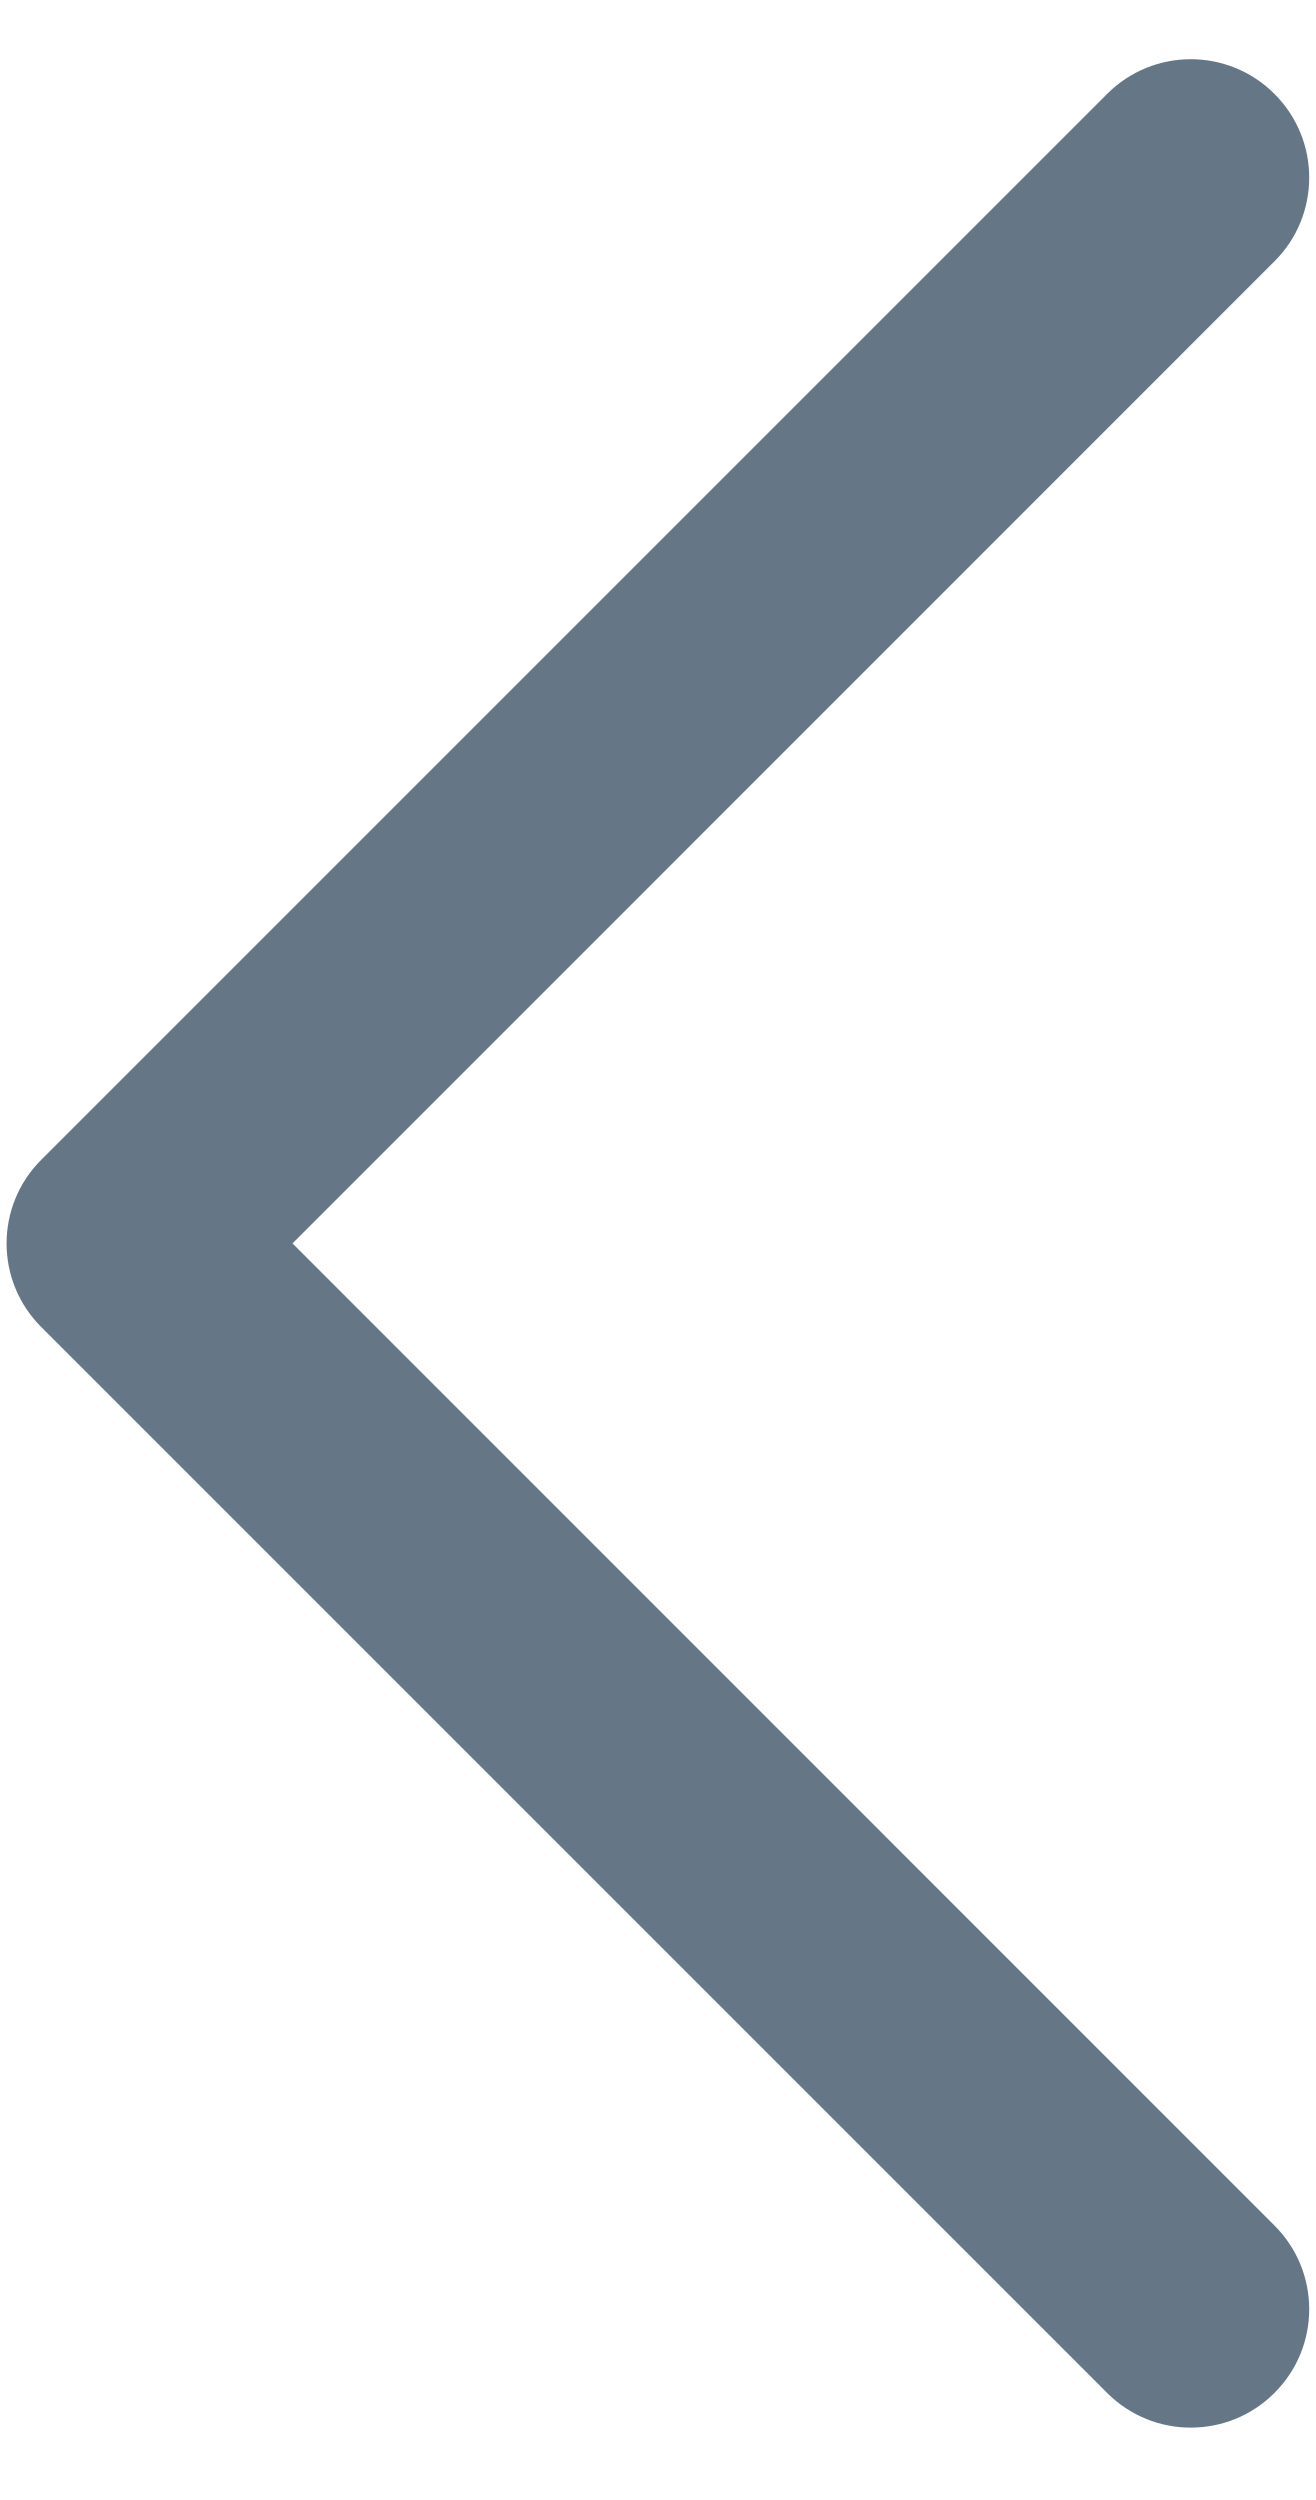
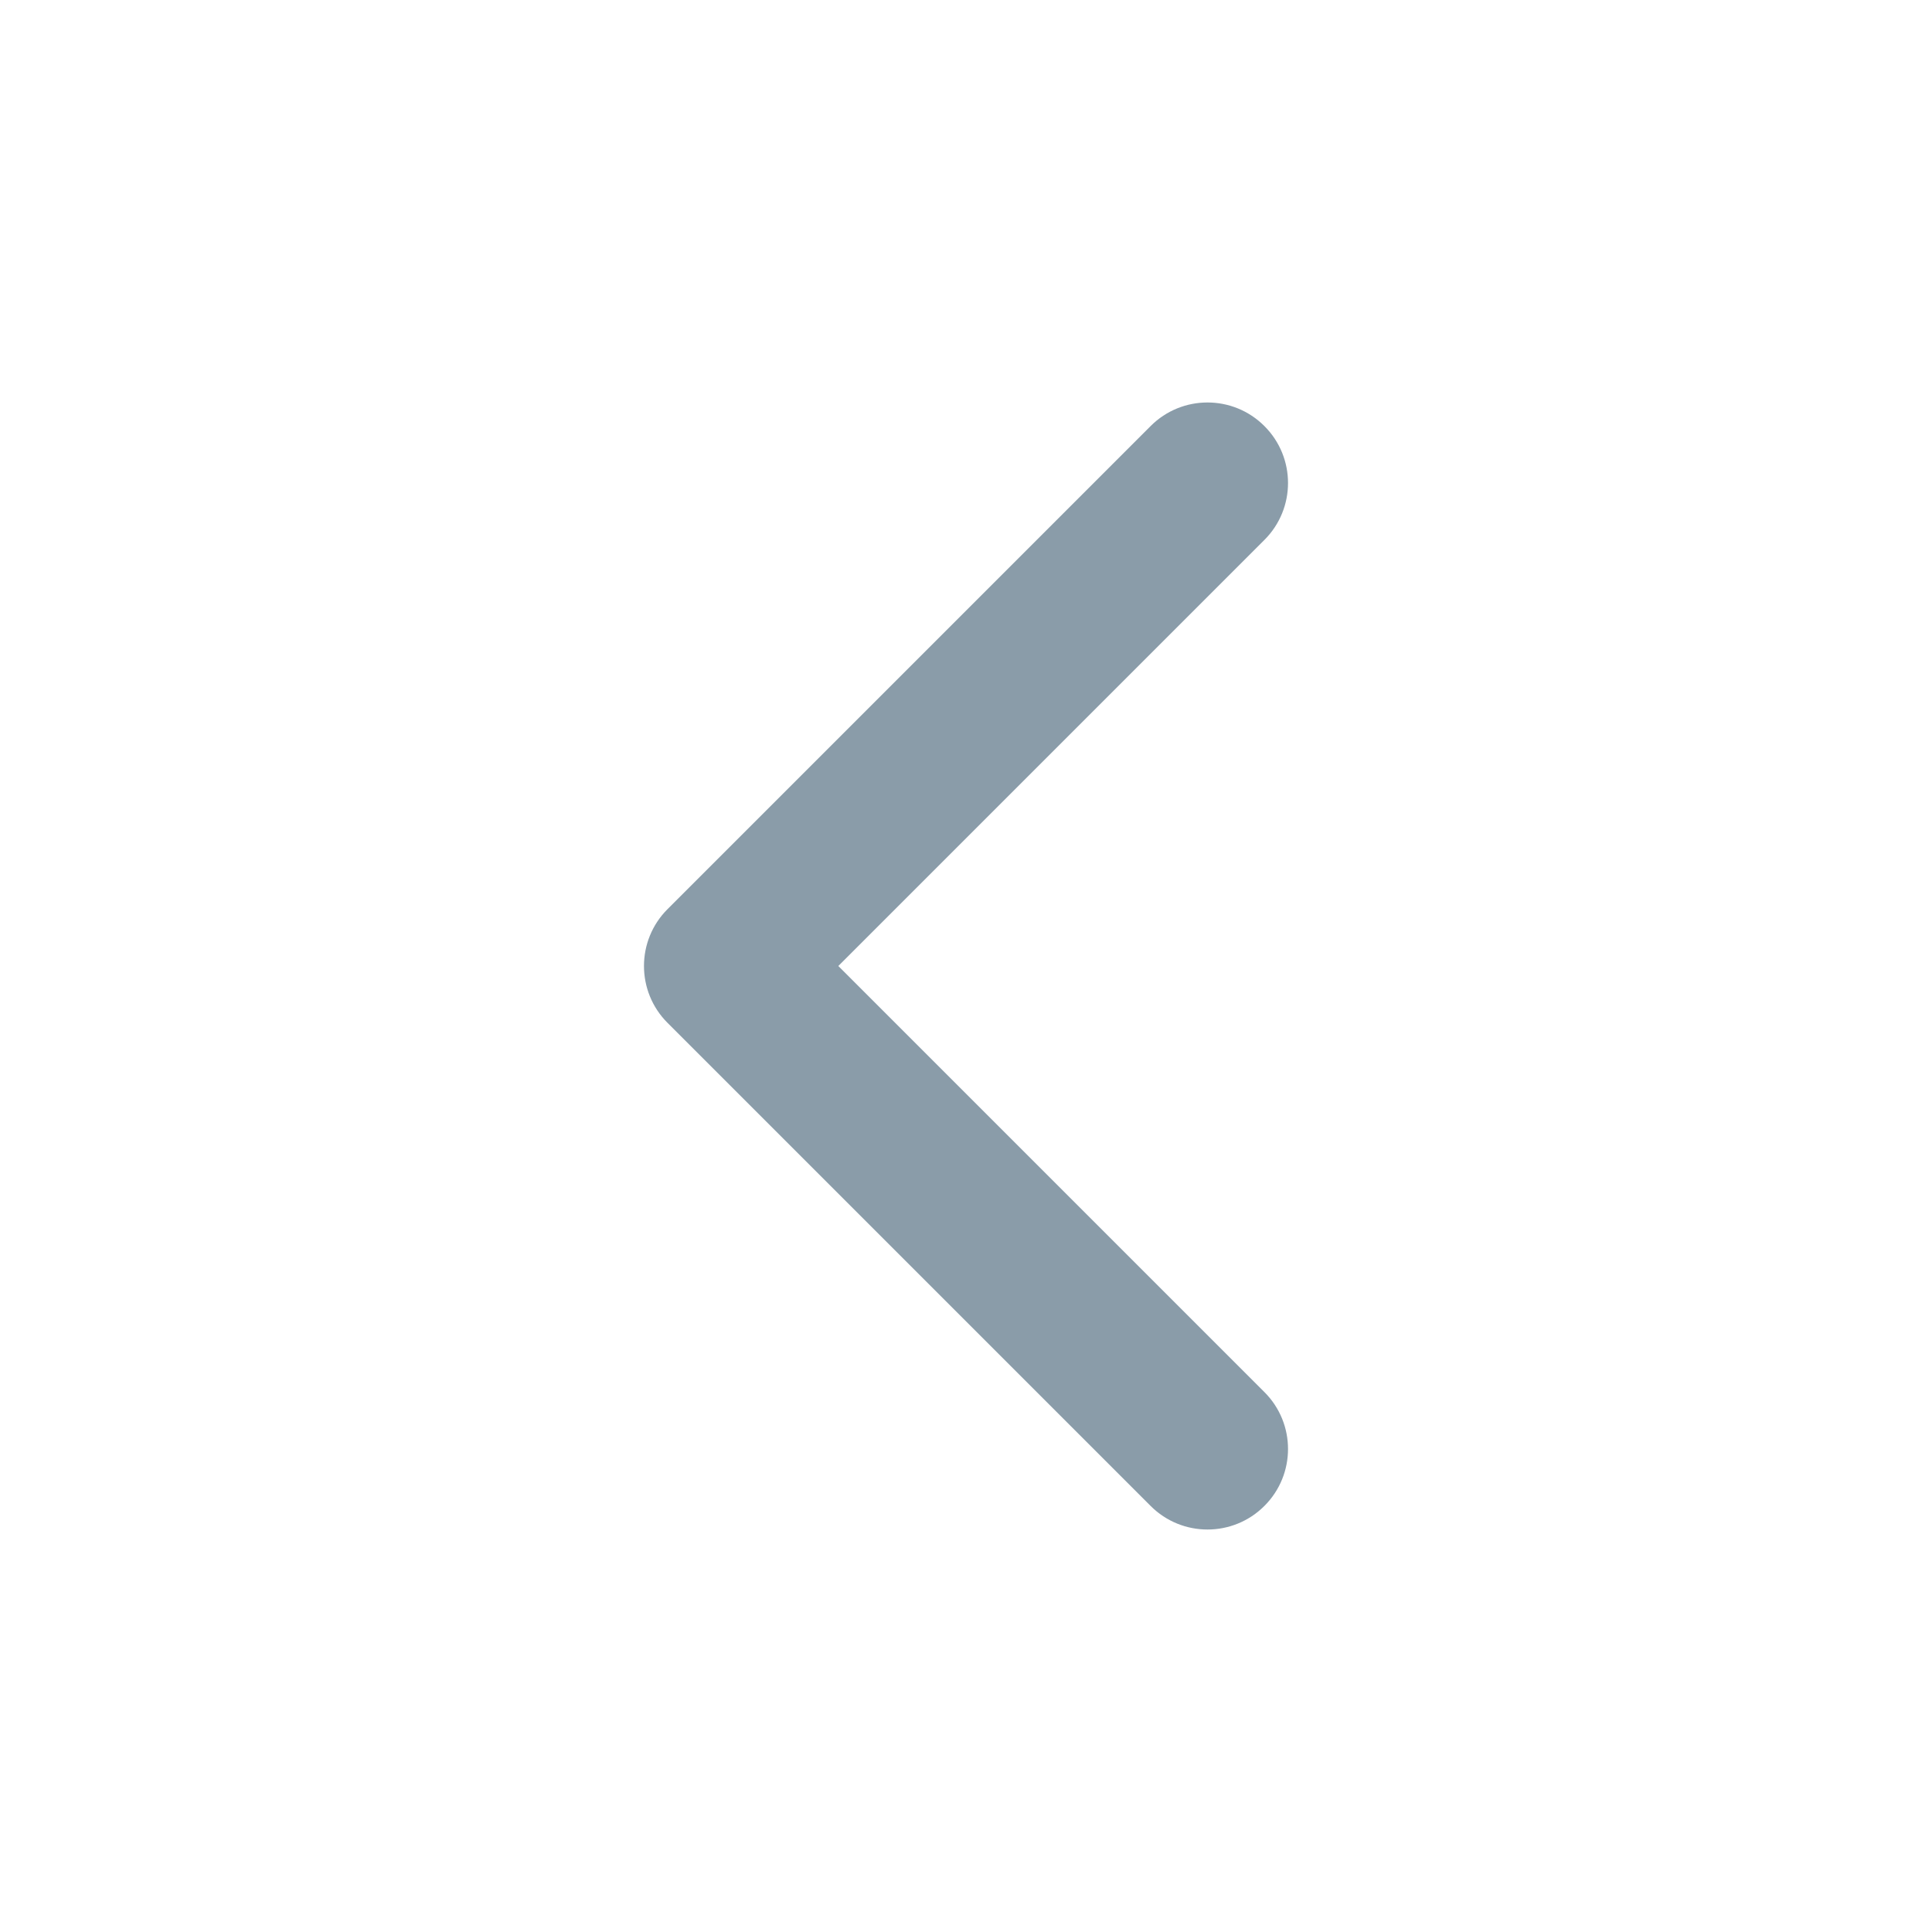
- <svg xmlns="http://www.w3.org/2000/svg" width="10px" height="19px" viewBox="0 0 10 19" version="1.1">
-   <g id="7-Setup-/-Saving-Goal" stroke="none" stroke-width="1" fill="none" fill-rule="evenodd">
-     <g id="1-Dt-1440-7-savingSetup-1-goCollege-1-Review-1-Default-" transform="translate(-461, -141)" fill="#657786">
-       <g id="backBtn" transform="translate(440, 122)">
-         <g id="icon-/-forms-/-arrowL" transform="translate(8, 10)">
-           <path d="M25.464,13.764 C25.815,13.412 26.385,13.412 26.736,13.764 C27.088,14.115 27.088,14.685 26.736,15.036 L18.636,23.136 C18.285,23.488 17.715,23.488 17.364,23.136 L9.264,15.036 C8.912,14.685 8.912,14.115 9.264,13.764 C9.615,13.412 10.185,13.412 10.536,13.764 L18,21.227 L25.464,13.764 Z" id="Line" transform="translate(18, 18.45) rotate(90) translate(-18, -18.45) " />
-         </g>
-       </g>
-     </g>
-   </g>
+ <svg xmlns="http://www.w3.org/2000/svg" width="24" height="24" viewBox="0 0 24 24" fill="none">
+   <path fill-rule="evenodd" clip-rule="evenodd" d="M15.707 5.293C16.098 5.683 16.098 6.317 15.707 6.707L10.414 12L15.707 17.293C16.098 17.683 16.098 18.317 15.707 18.707C15.317 19.098 14.683 19.098 14.293 18.707L8.293 12.707C7.902 12.317 7.902 11.683 8.293 11.293L14.293 5.293C14.683 4.902 15.317 4.902 15.707 5.293Z" fill="#8A9CA9" />
</svg>
